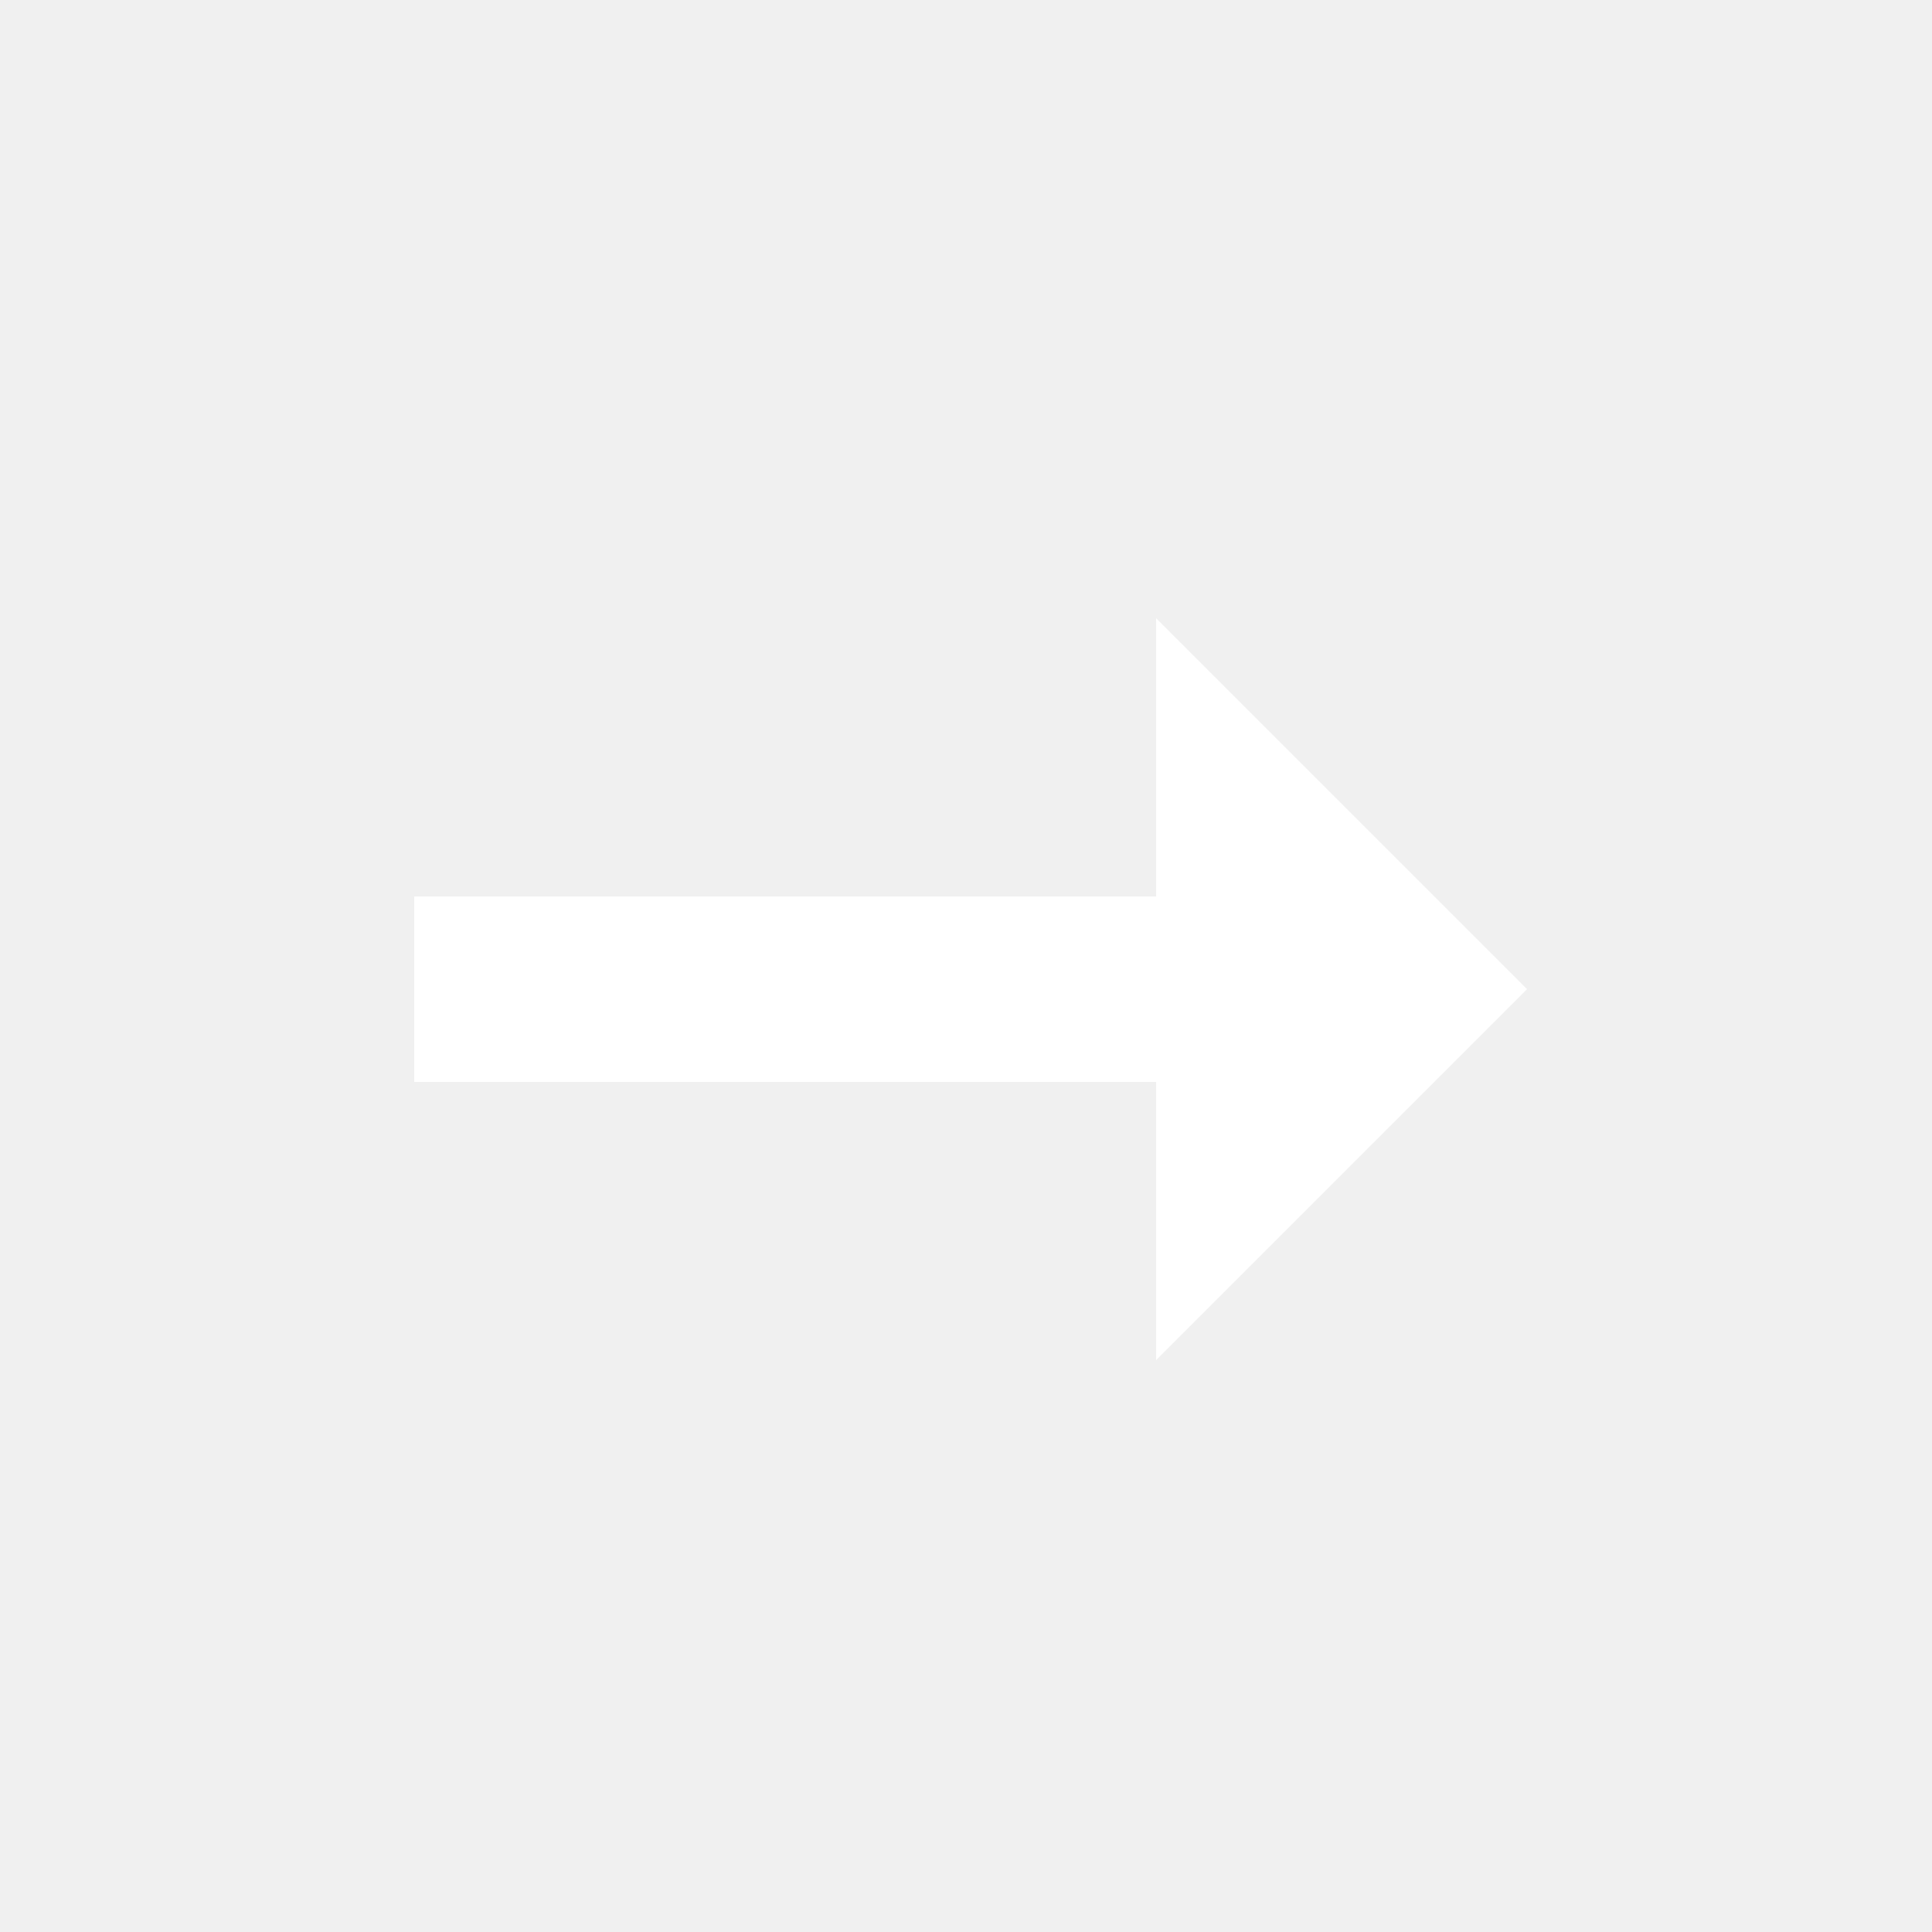
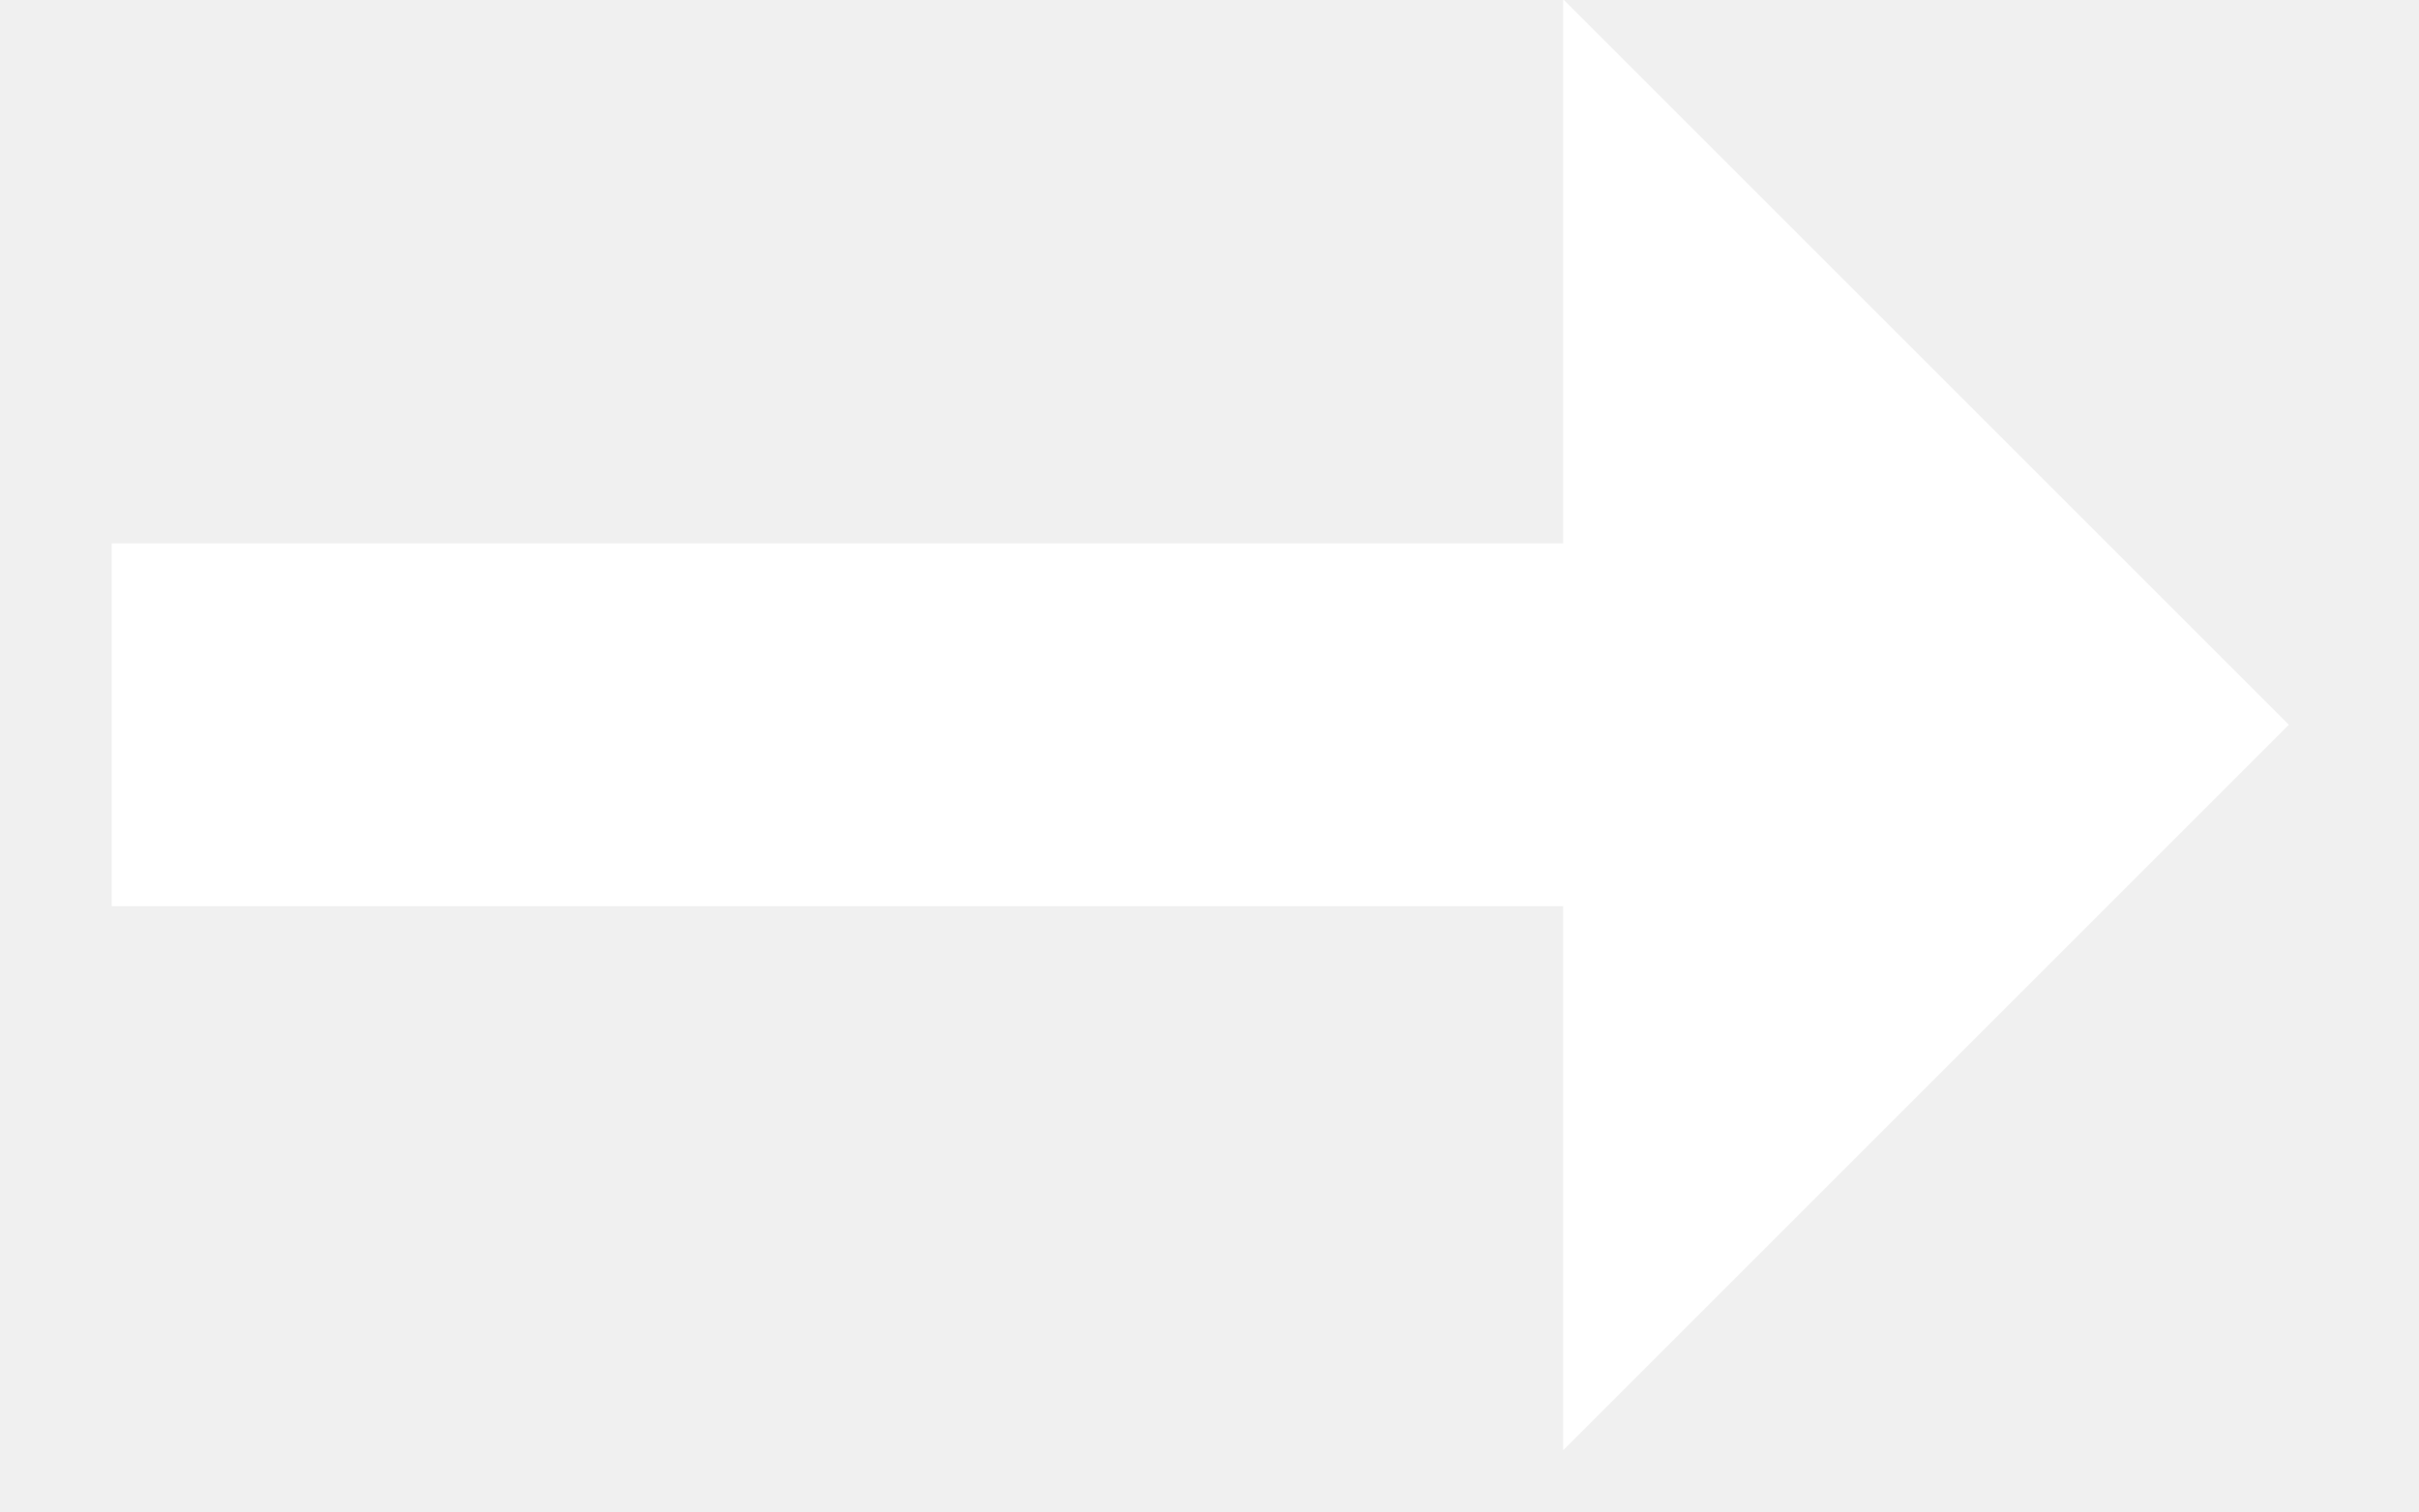
- <svg xmlns="http://www.w3.org/2000/svg" width="25" height="25" viewBox="0 0 25 25" fill="none">
-   <path d="M14.96 14V17.6L19.76 12.8C19.76 12.8 17.36 10.4 14.96 8V11.6H5.36V14H14.96Z" fill="white" />
+ <svg xmlns="http://www.w3.org/2000/svg" width="16" height="10" viewBox="0 0 16 10" fill="none">
+   <path d="M10.339 5.995V9.595L15.139 4.795C15.139 4.795 12.739 2.395 10.339 -0.005V3.595H0.739V5.995H10.339Z" fill="white" />
</svg>
